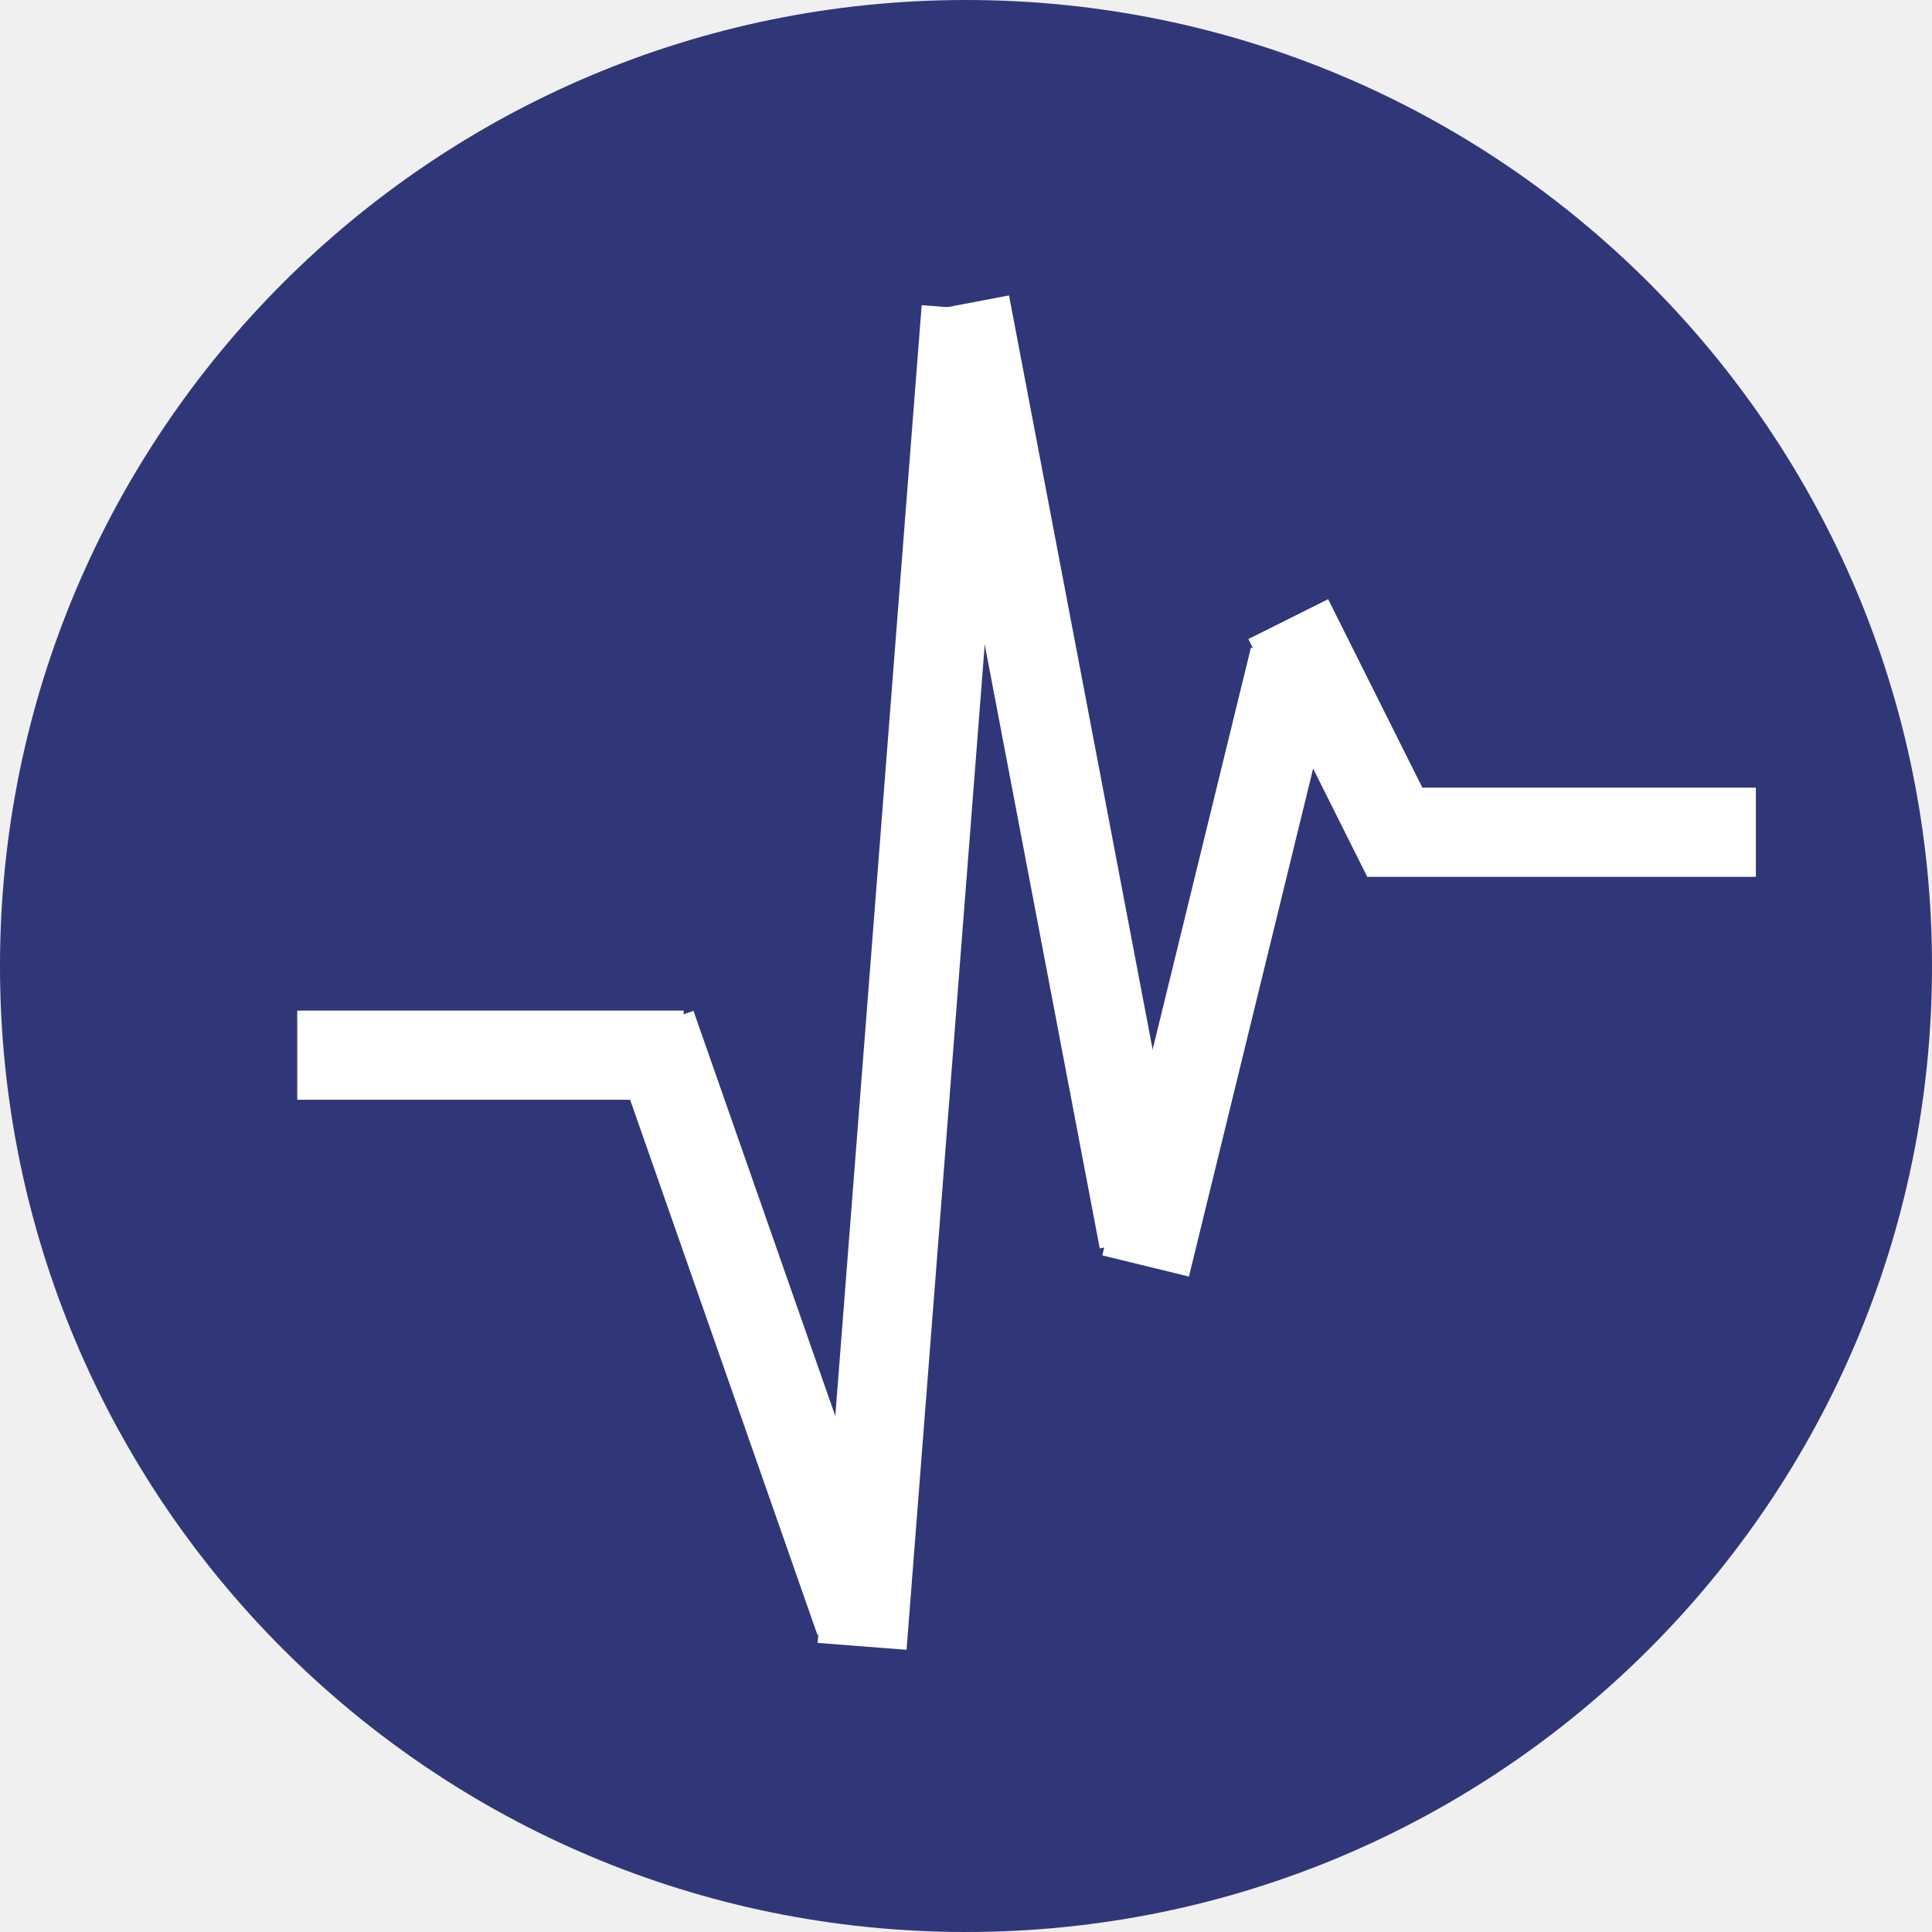
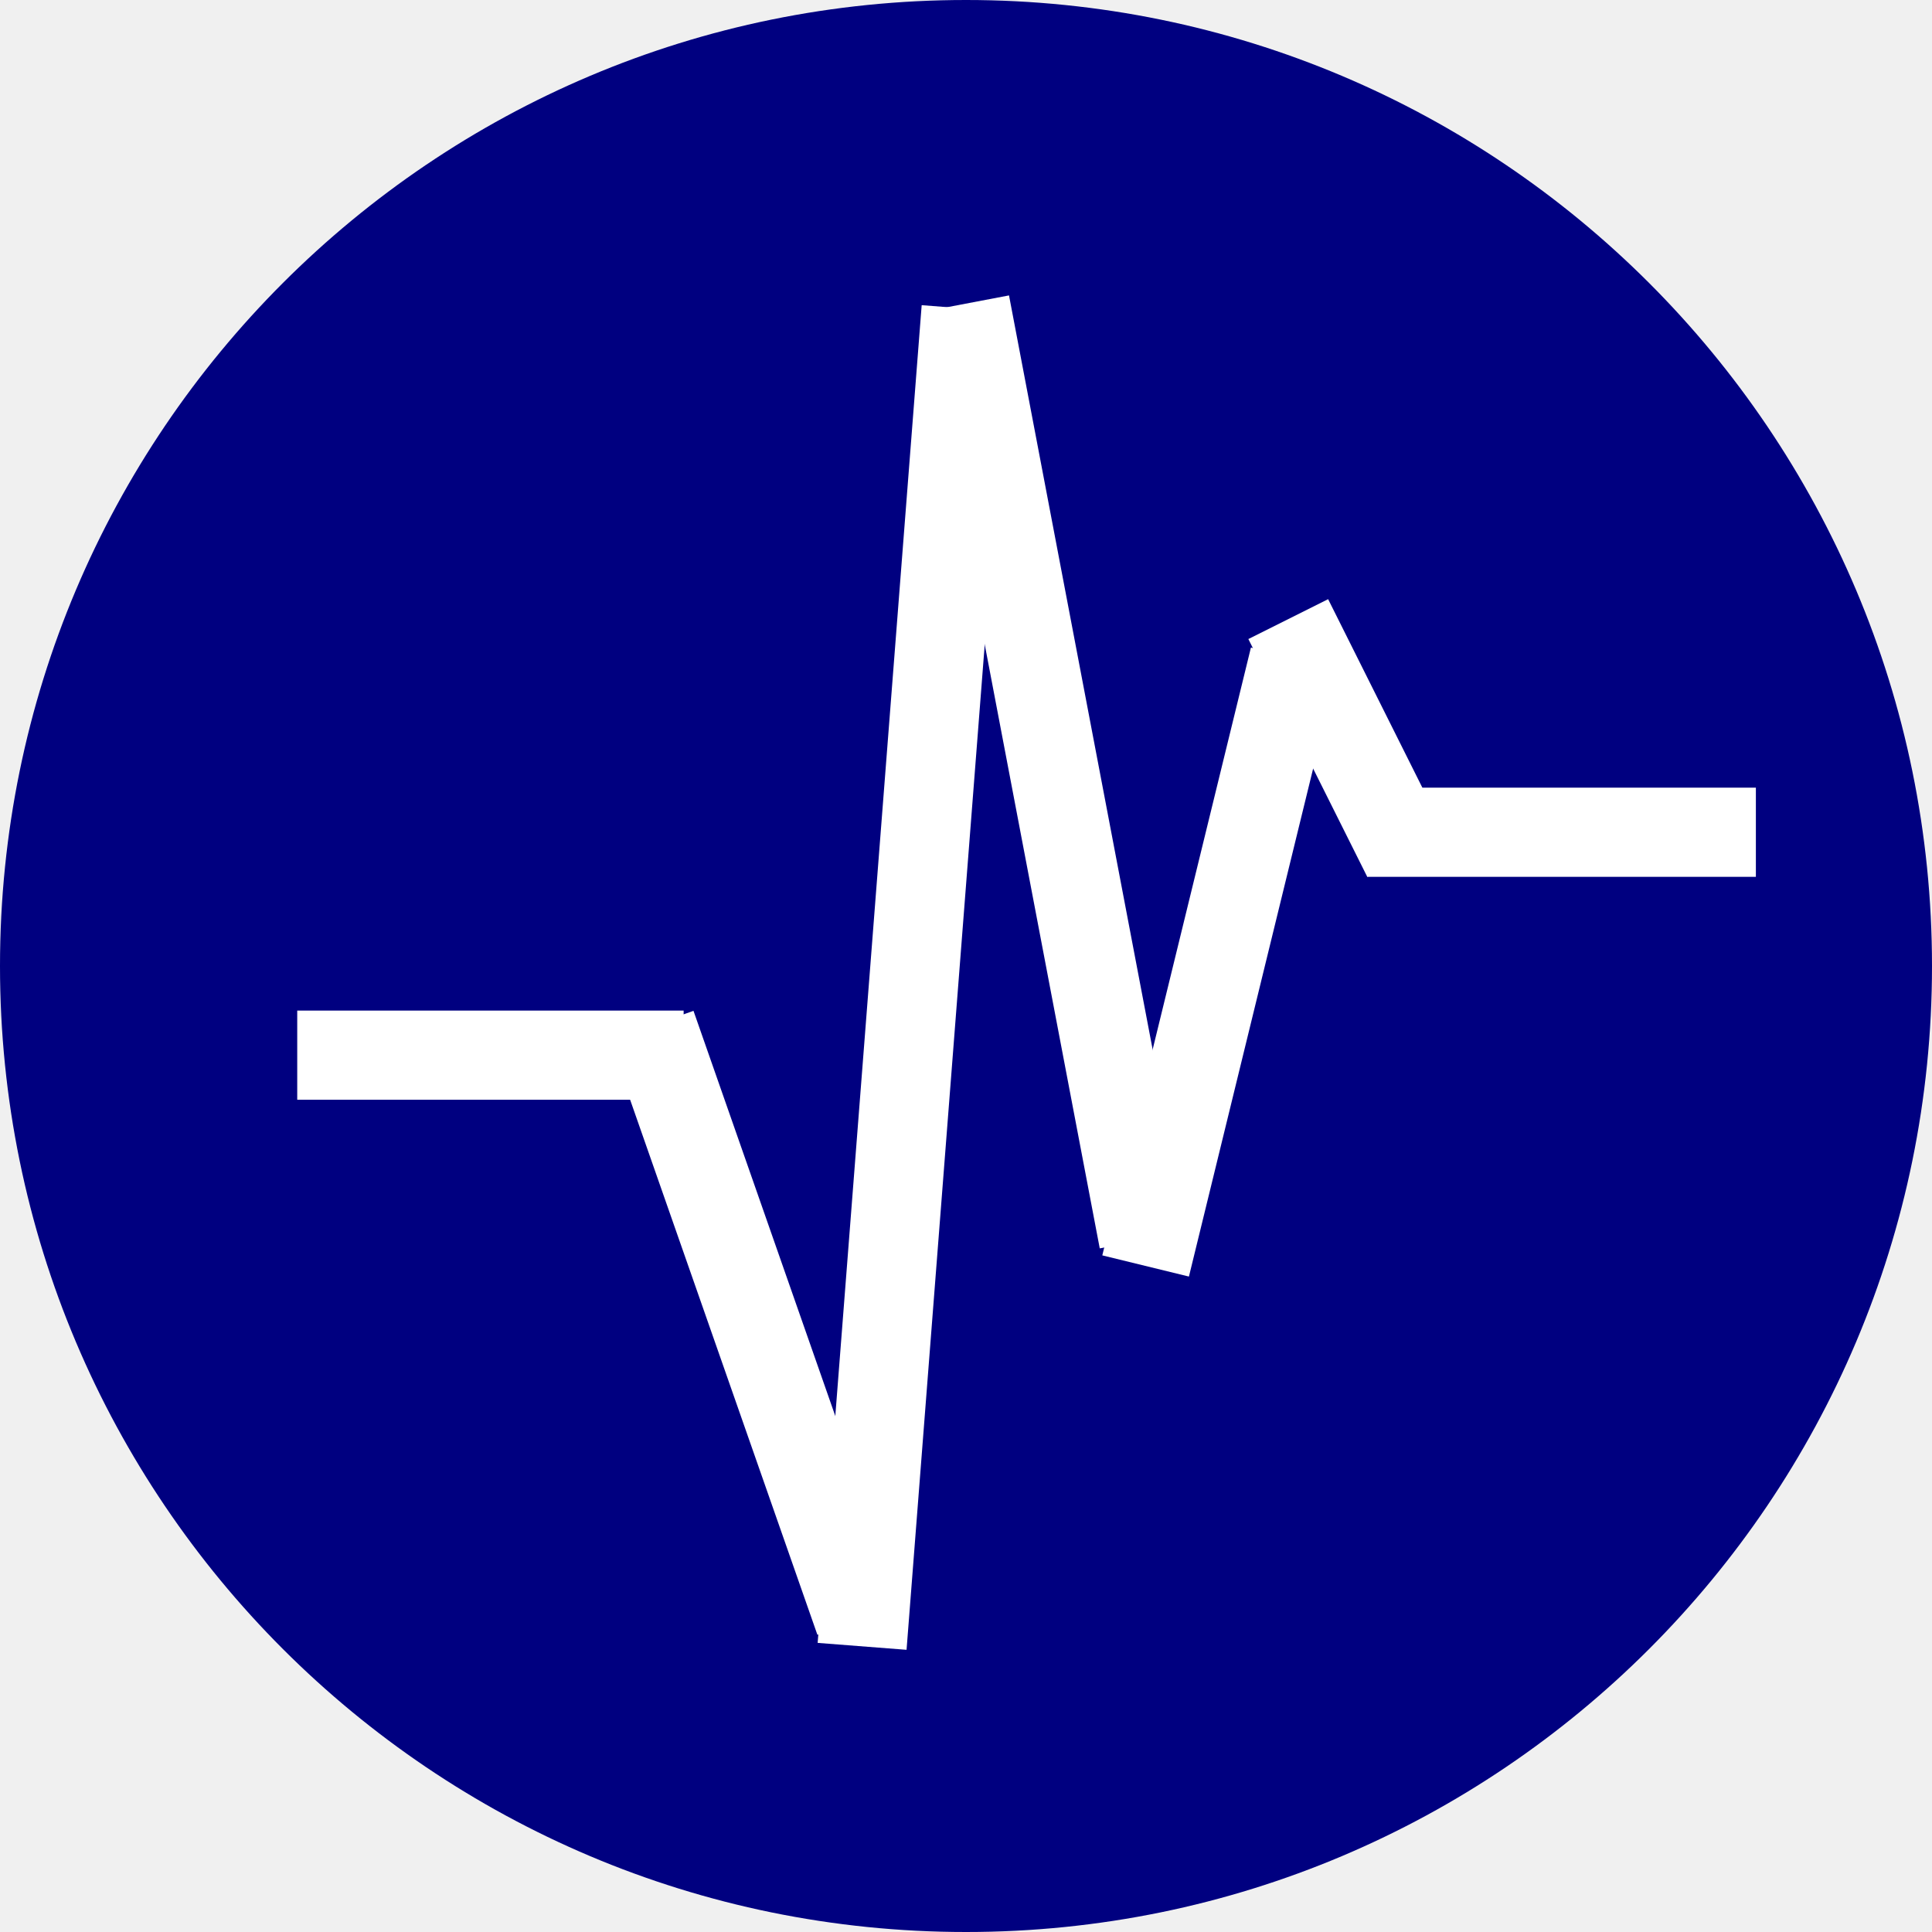
<svg xmlns="http://www.w3.org/2000/svg" width="130" height="130" viewBox="0 0 130 130" fill="none">
-   <circle cx="65" cy="65" r="65" fill="#303778" />
+   <circle cx="65" cy="65" r="65" fill="#000080" />
  <line x1="20" y1="71" x2="46" y2="71" stroke="white" stroke-width="6" />
  <line x1="43.832" y1="69.009" x2="57.832" y2="109.009" stroke="white" stroke-width="6" />
  <line x1="58.009" y1="110.779" x2="65.009" y2="20.767" stroke="white" stroke-width="6" />
  <line x1="64.947" y1="20.439" x2="76.947" y2="83.439" stroke="white" stroke-width="6" />
  <line x1="77.086" y1="85.184" x2="87.086" y2="44.287" stroke="white" stroke-width="6" />
  <line x1="86.683" y1="41.658" x2="94.683" y2="57.658" stroke="white" stroke-width="6" />
  <line x1="92" y1="56" x2="118.149" y2="56" stroke="white" stroke-width="6" />
</svg>
